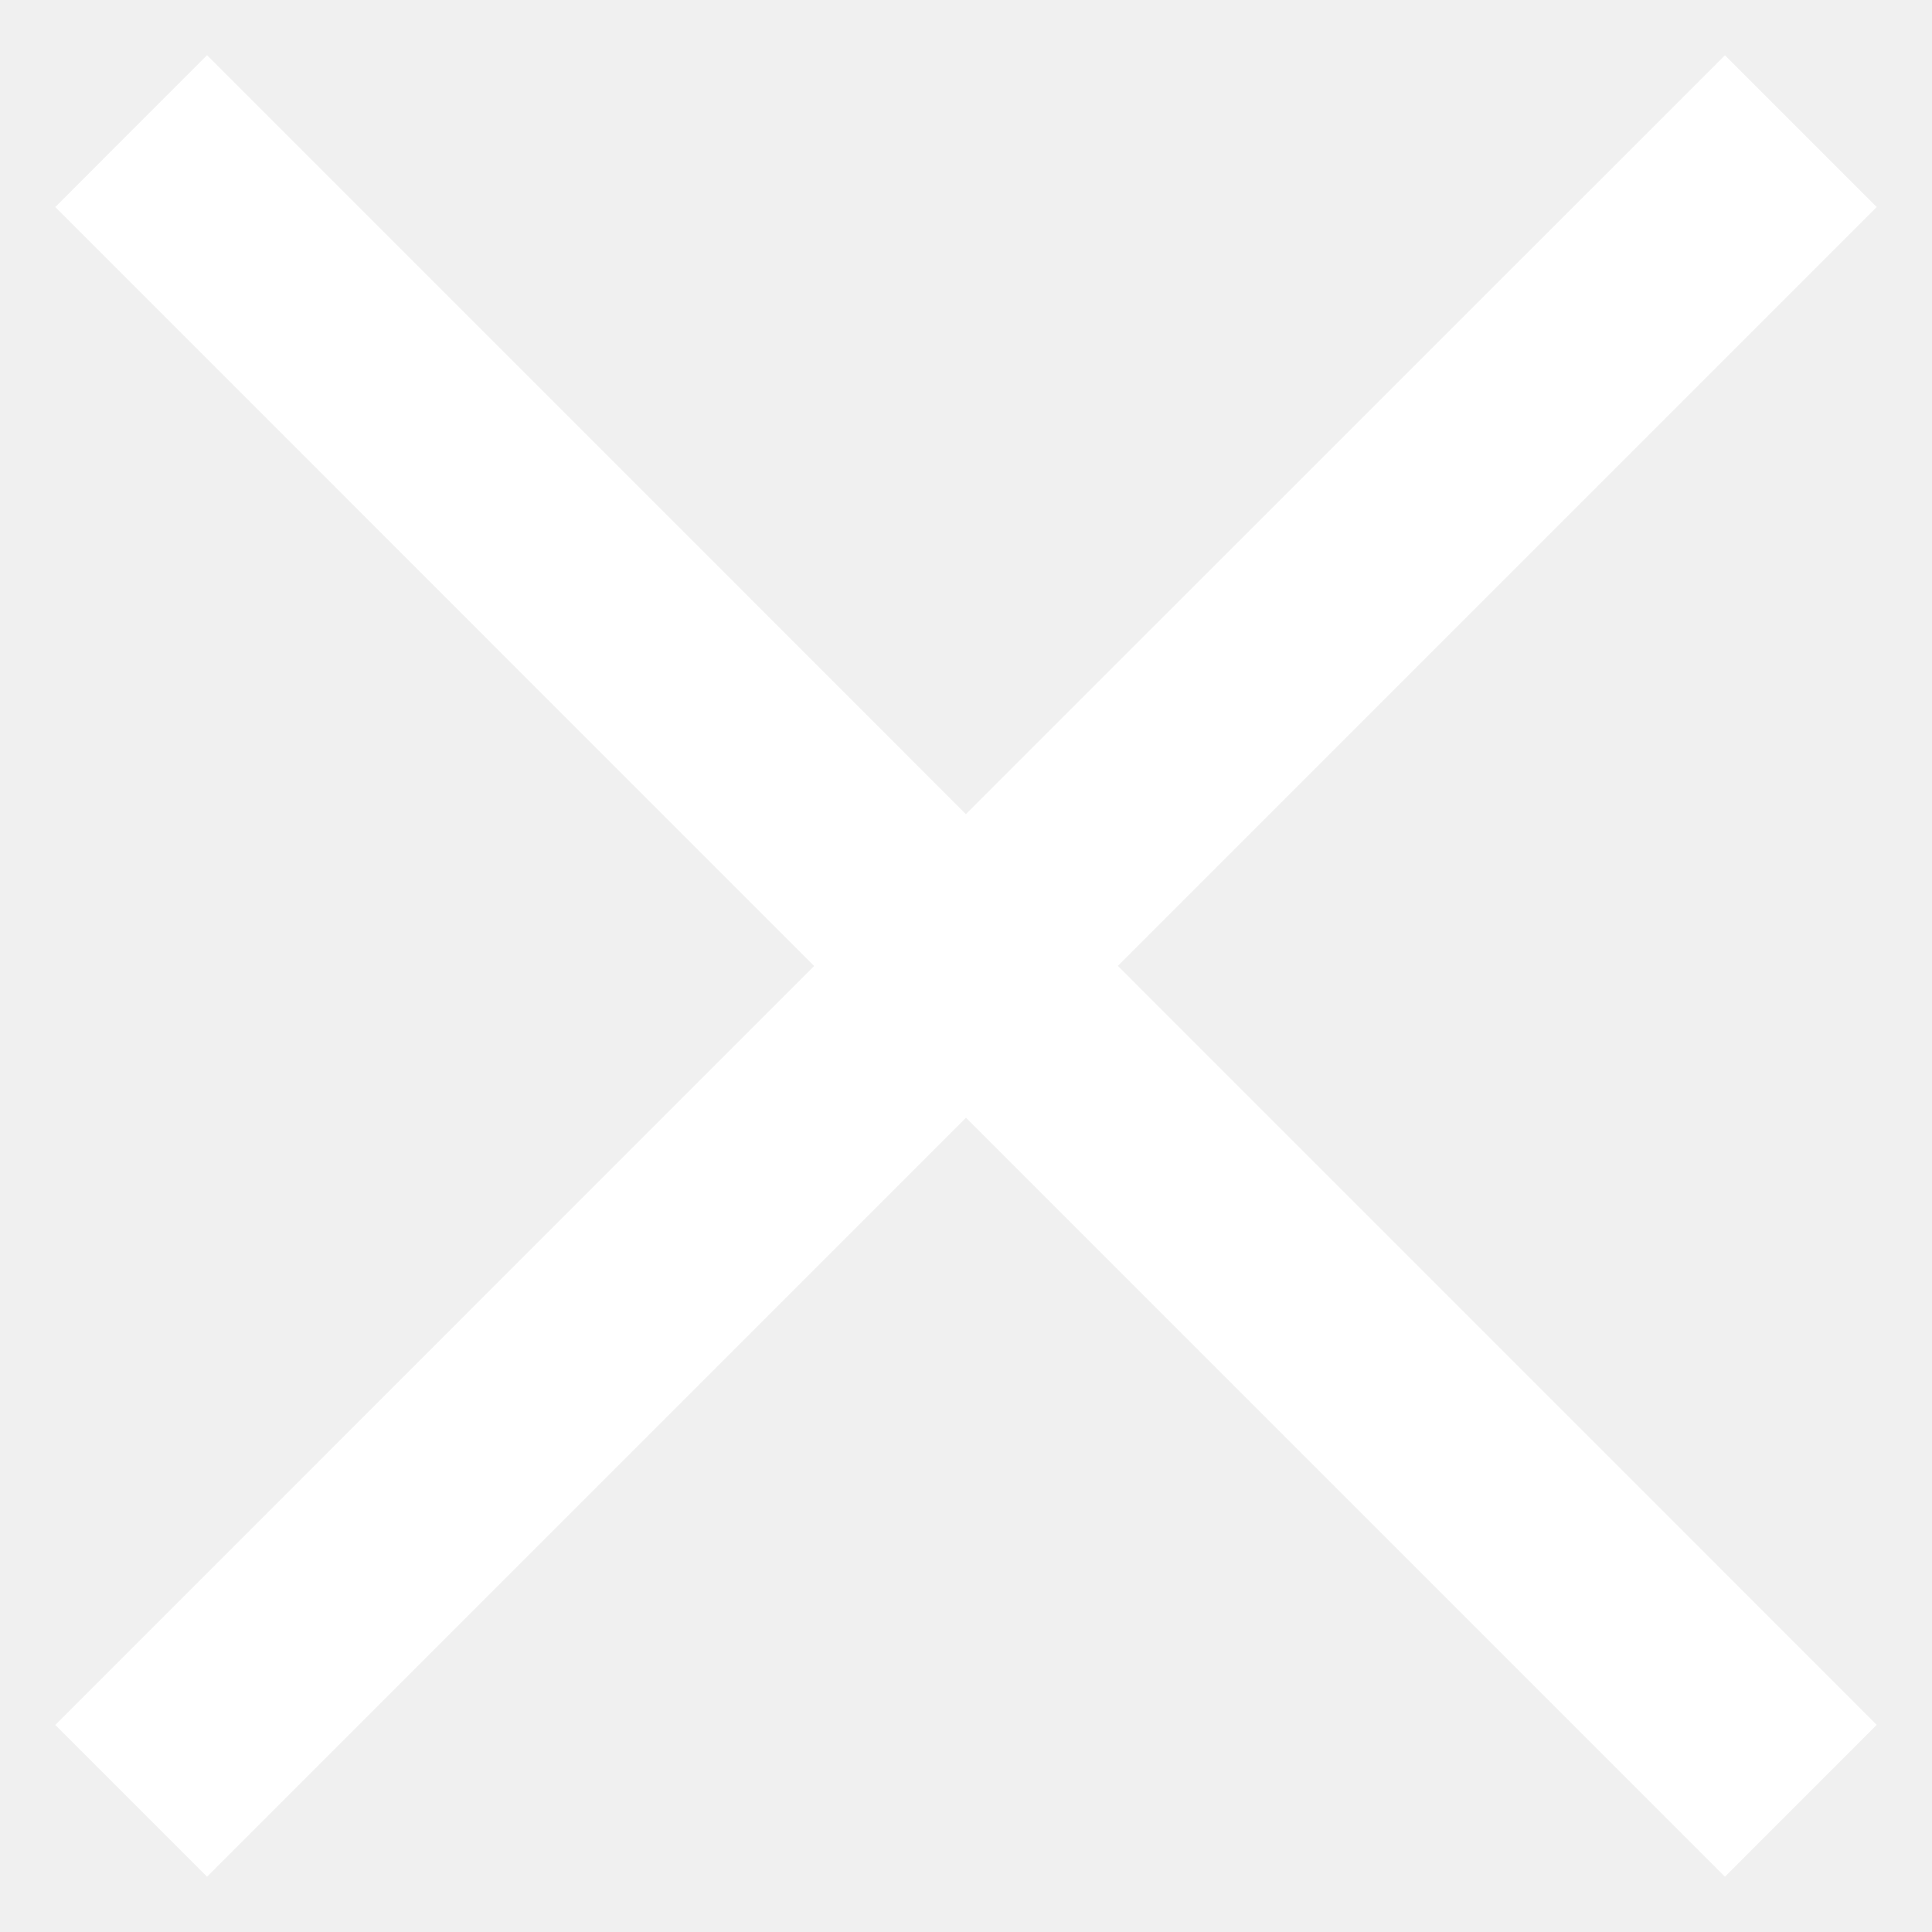
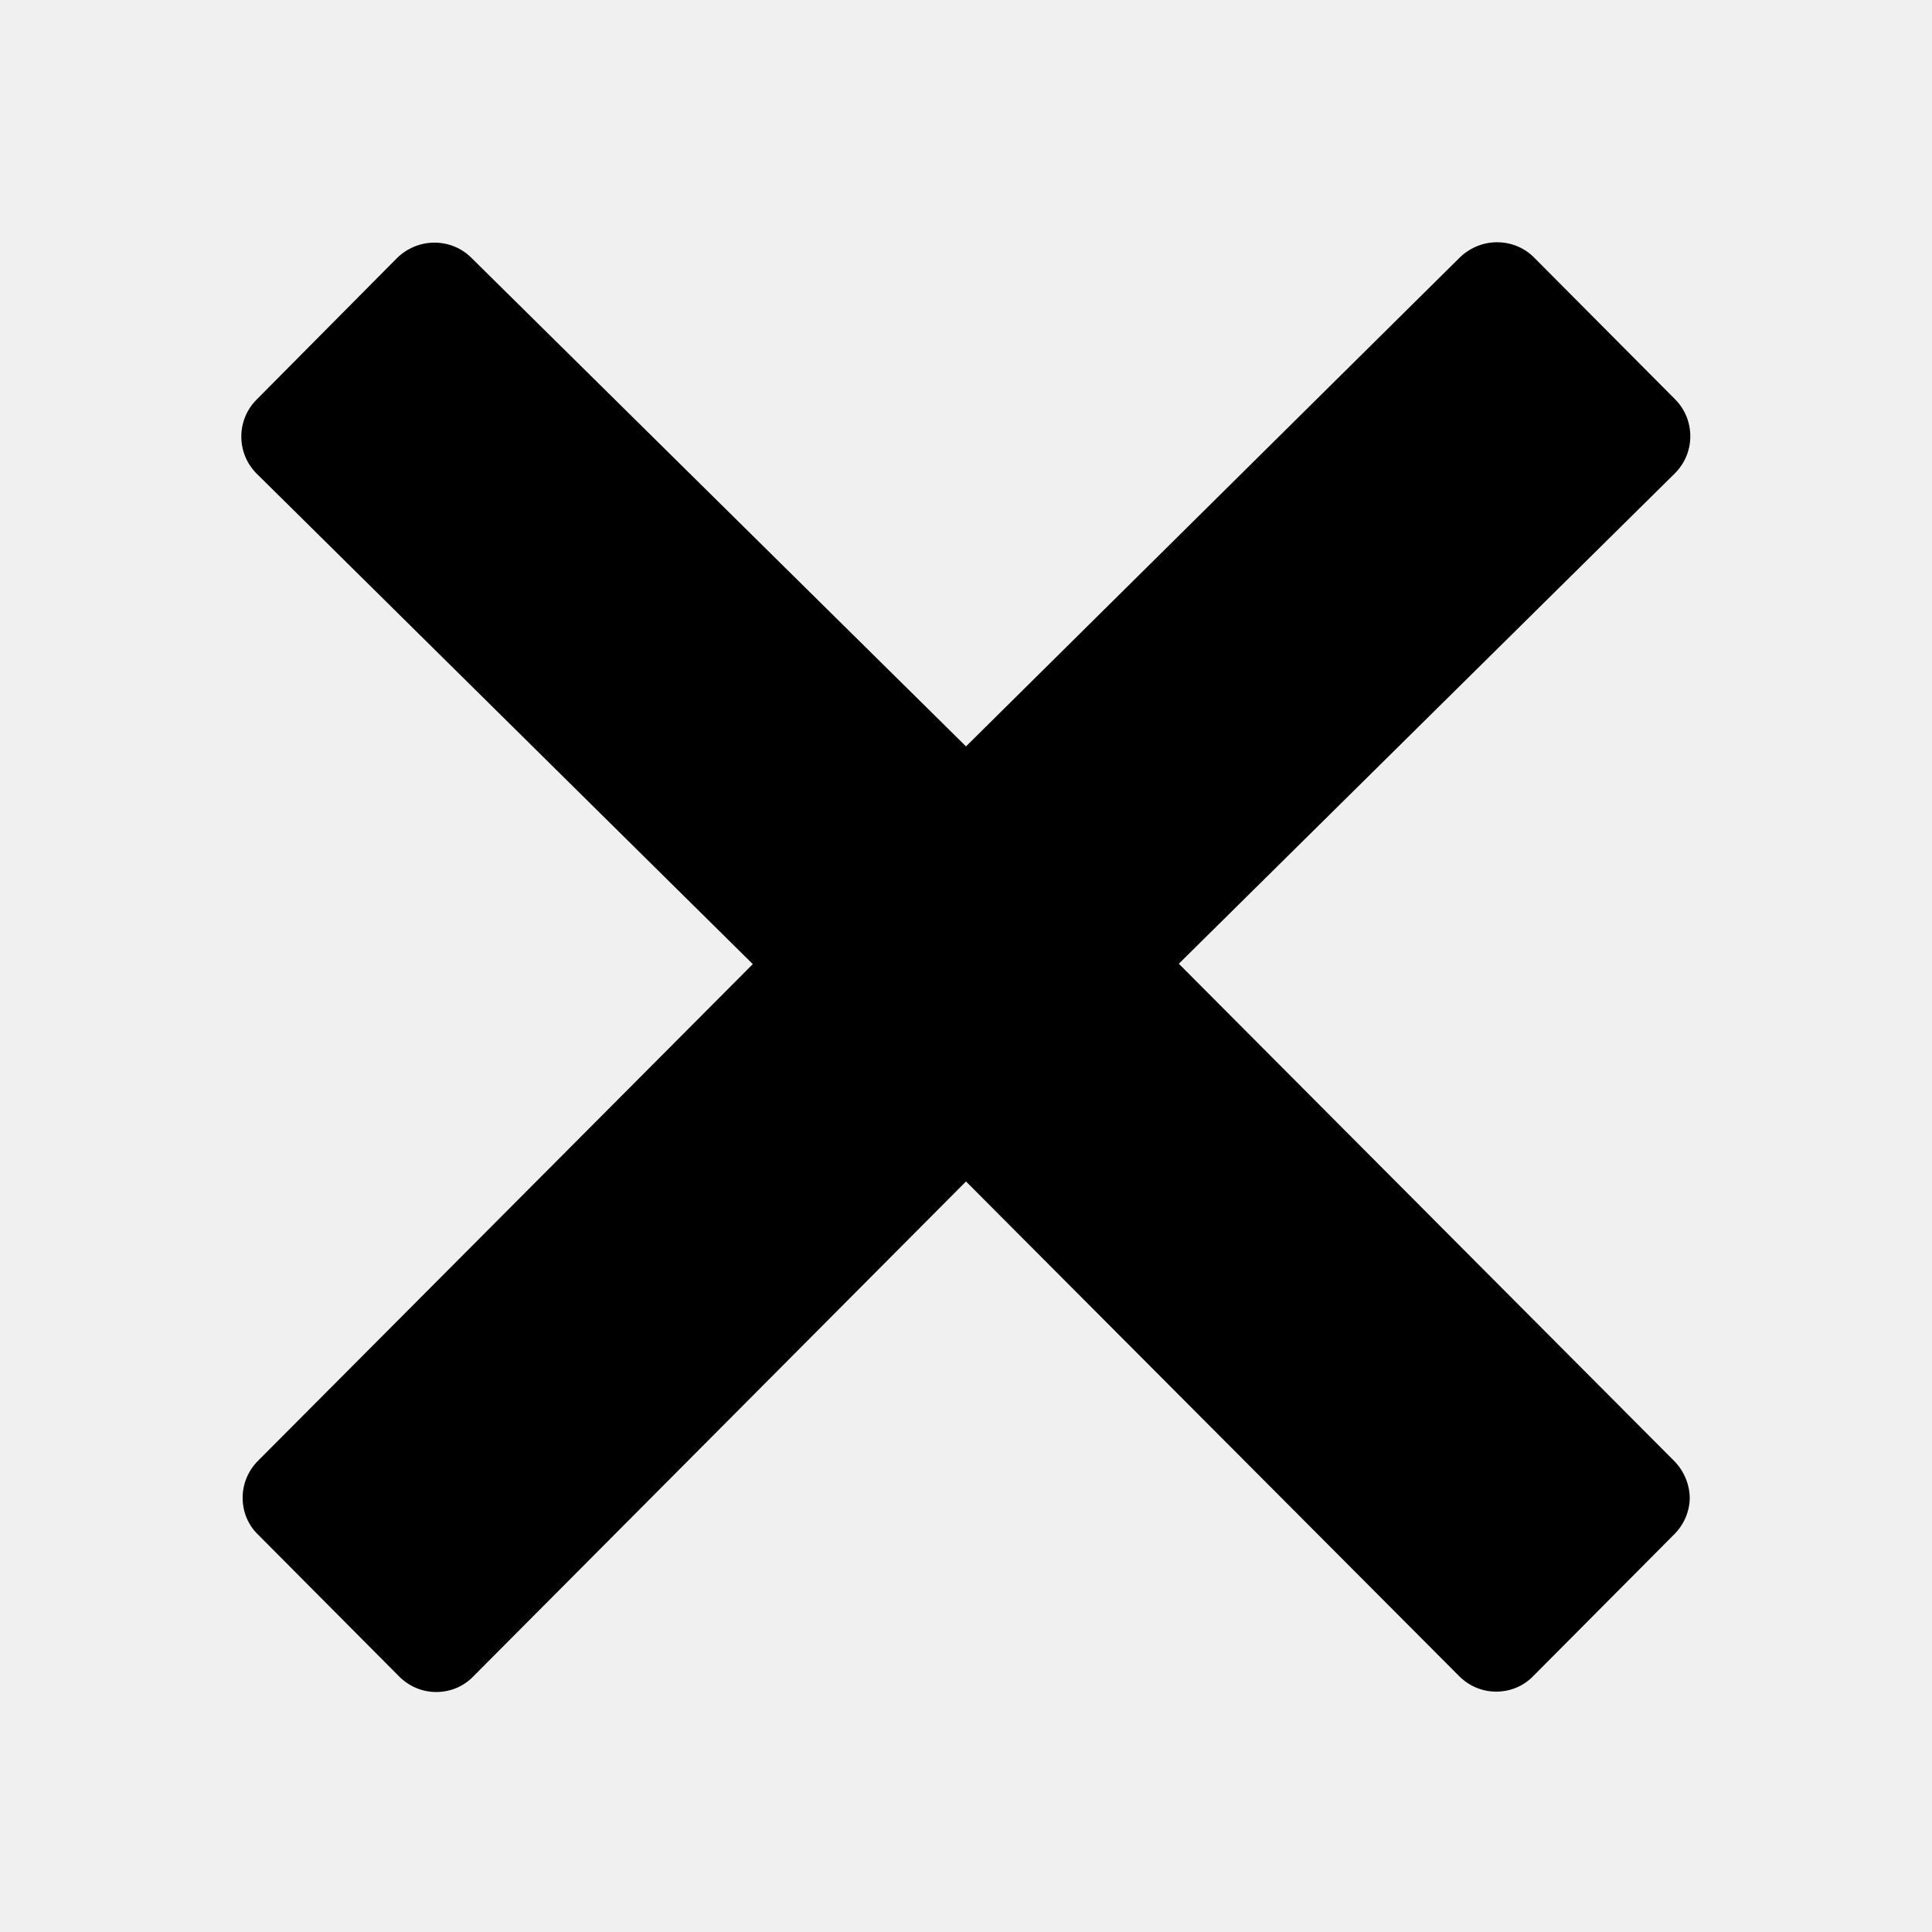
- <svg xmlns="http://www.w3.org/2000/svg" xmlns:xlink="http://www.w3.org/1999/xlink" width="18" height="18" viewBox="0 0 18 18">
-   <defs>
-     <path id="avzva" d="M691.485 160.07l-1.414 1.415-7.071-7.071-7.071 7.071-1.414-1.414 7.07-7.071-7.07-7.071 1.414-1.415 7.07 7.071 7.072-7.07 1.414 1.414-7.07 7.07z" />
-   </defs>
-   <g>
-     <g transform="translate(-674 -144)">
-       <use fill="#fff" xlink:href="#avzva" />
-     </g>
-   </g>
+ <svg xmlns="http://www.w3.org/2000/svg" height="512px" id="Layer_1" style="enable-background:new 0 0 512 512;" version="1.1" viewBox="0 0 512 512" width="512px" xml:space="preserve">
+   <path d="M443.6,387.1L312.4,255.4l131.5-130c5.4-5.4,5.4-14.2,0-19.6l-37.4-37.6c-2.6-2.6-6.1-4-9.8-4c-3.7,0-7.2,1.5-9.8,4  L256,197.8L124.9,68.3c-2.6-2.6-6.1-4-9.8-4c-3.7,0-7.2,1.5-9.8,4L68,105.9c-5.4,5.4-5.4,14.2,0,19.6l131.5,130L68.4,387.1  c-2.6,2.6-4.1,6.1-4.1,9.8c0,3.7,1.4,7.2,4.1,9.8l37.4,37.6c2.7,2.7,6.2,4.1,9.8,4.1c3.5,0,7.1-1.3,9.8-4.1L256,313.1l130.7,131.1  c2.7,2.7,6.2,4.1,9.8,4.1c3.5,0,7.1-1.3,9.8-4.1l37.4-37.6c2.6-2.6,4.1-6.1,4.1-9.8C447.7,393.2,446.2,389.7,443.6,387.1z" />
</svg>
